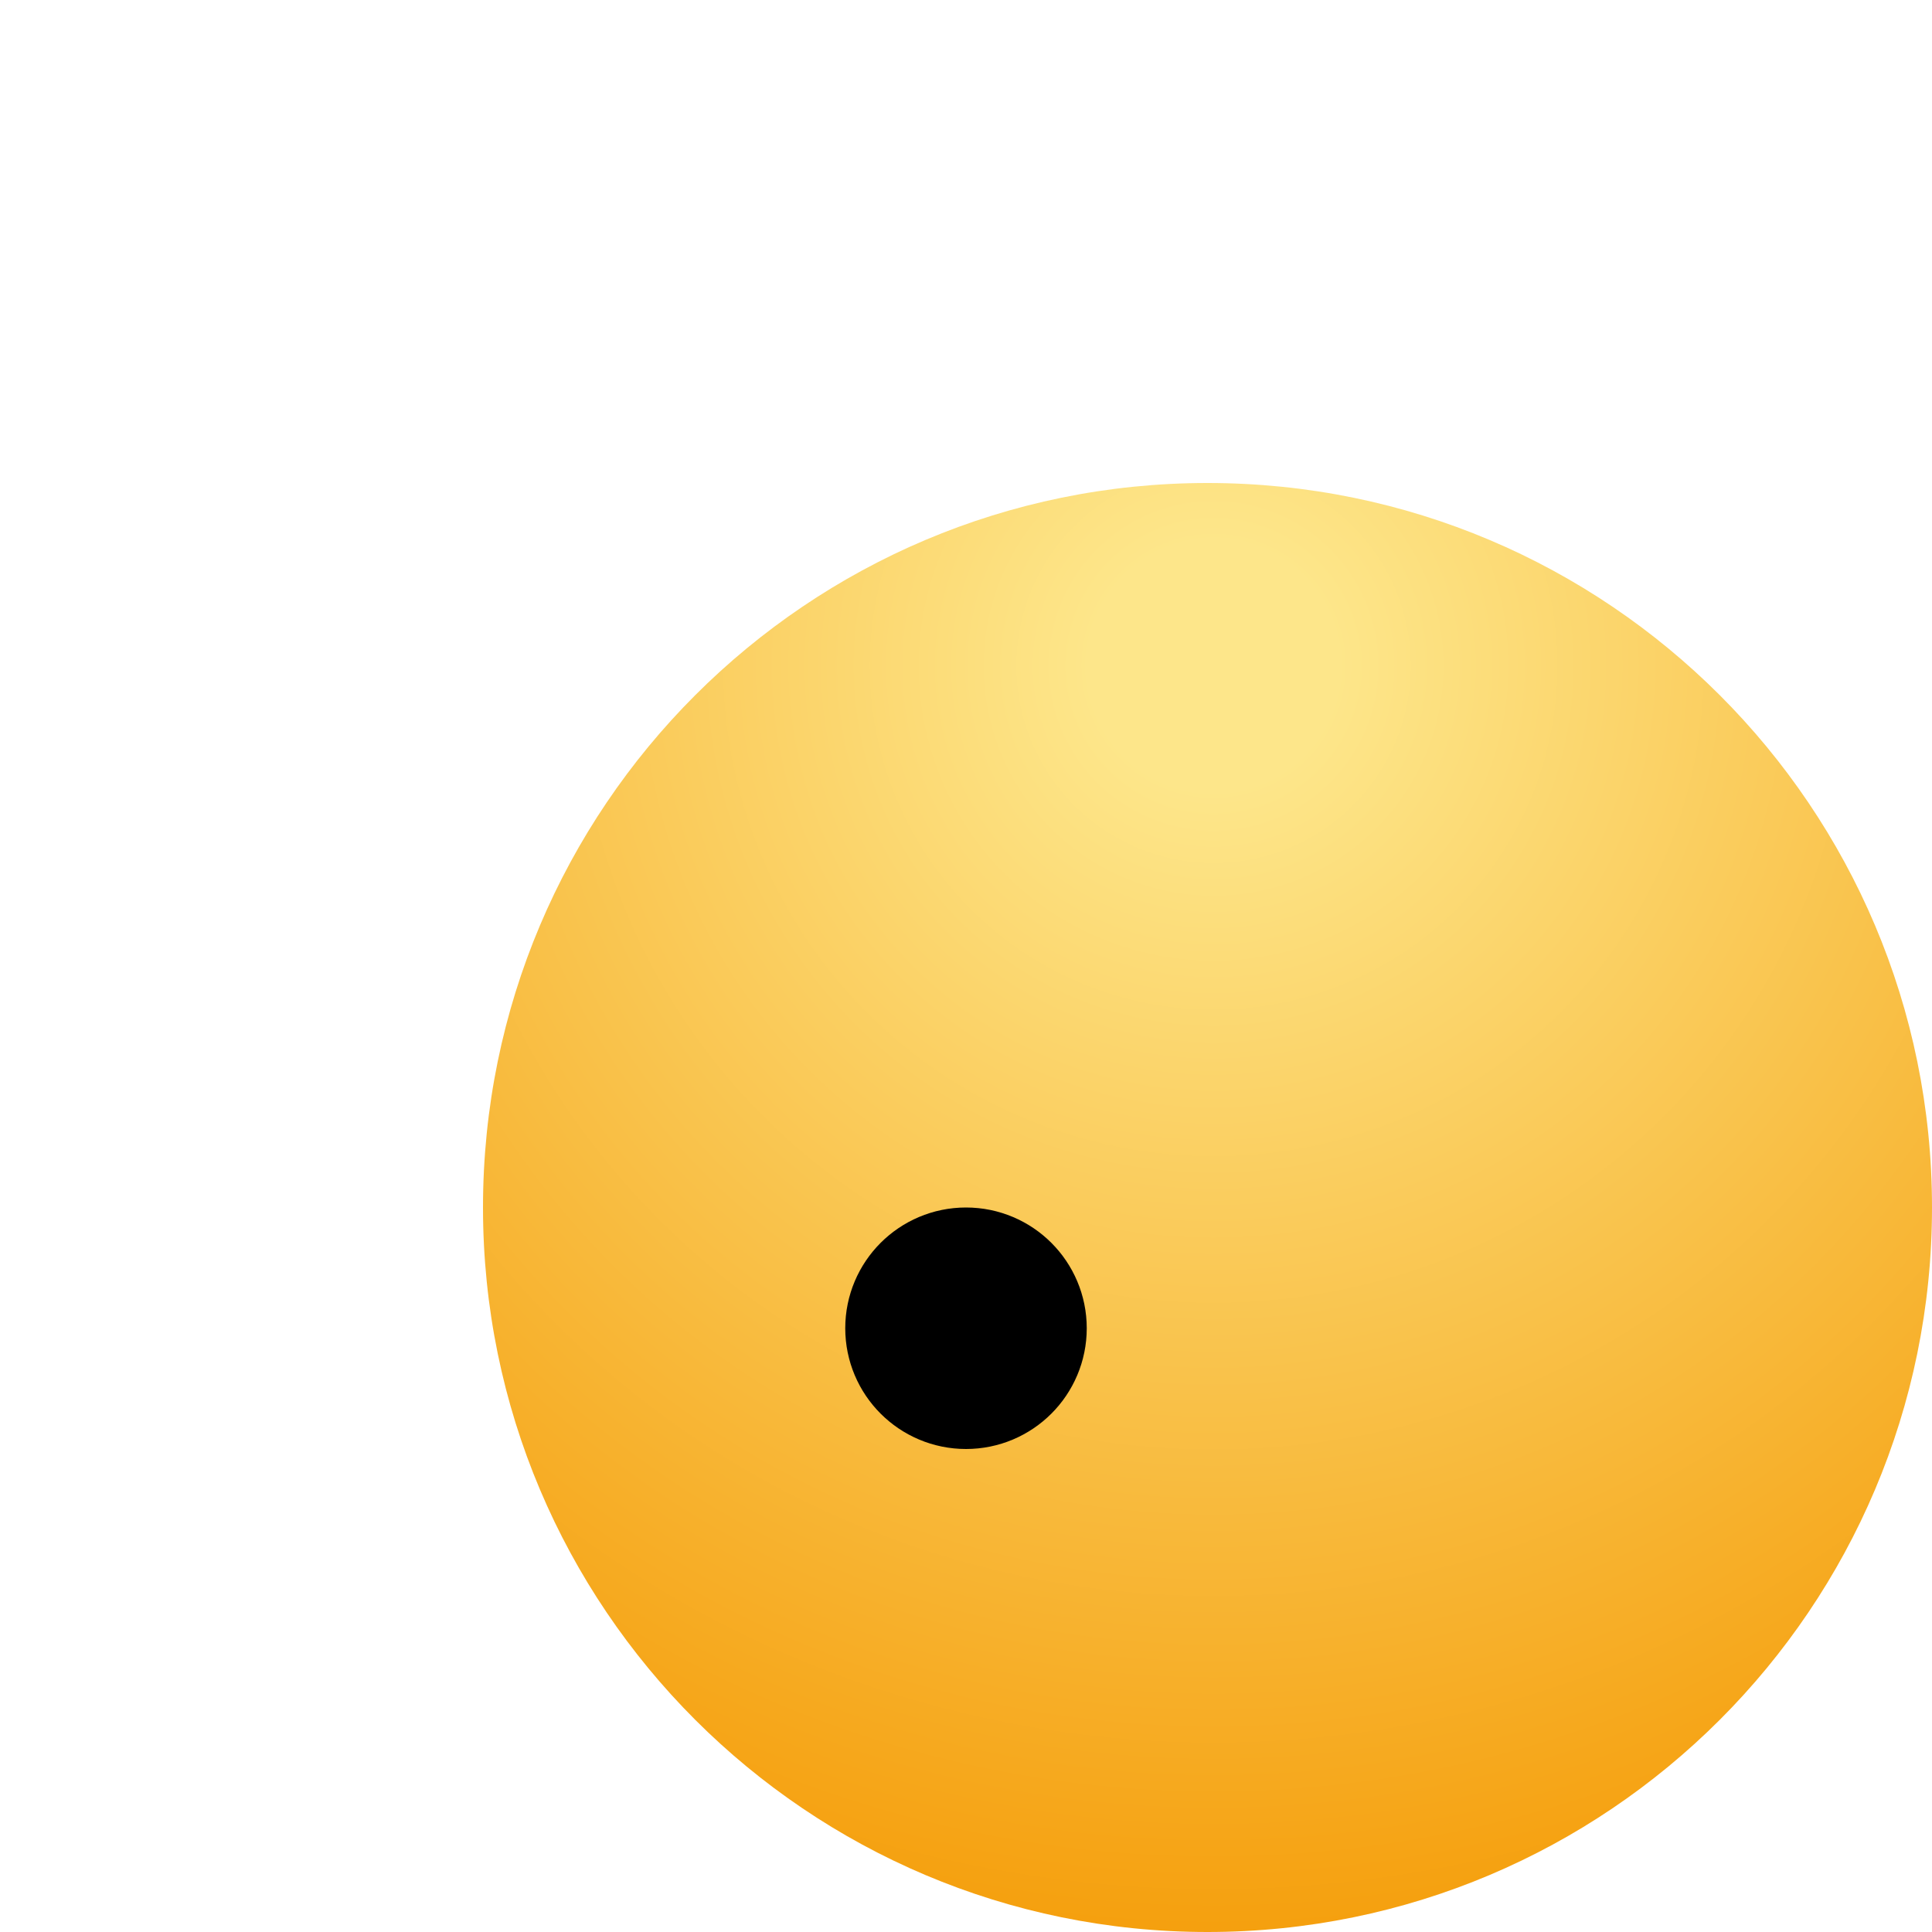
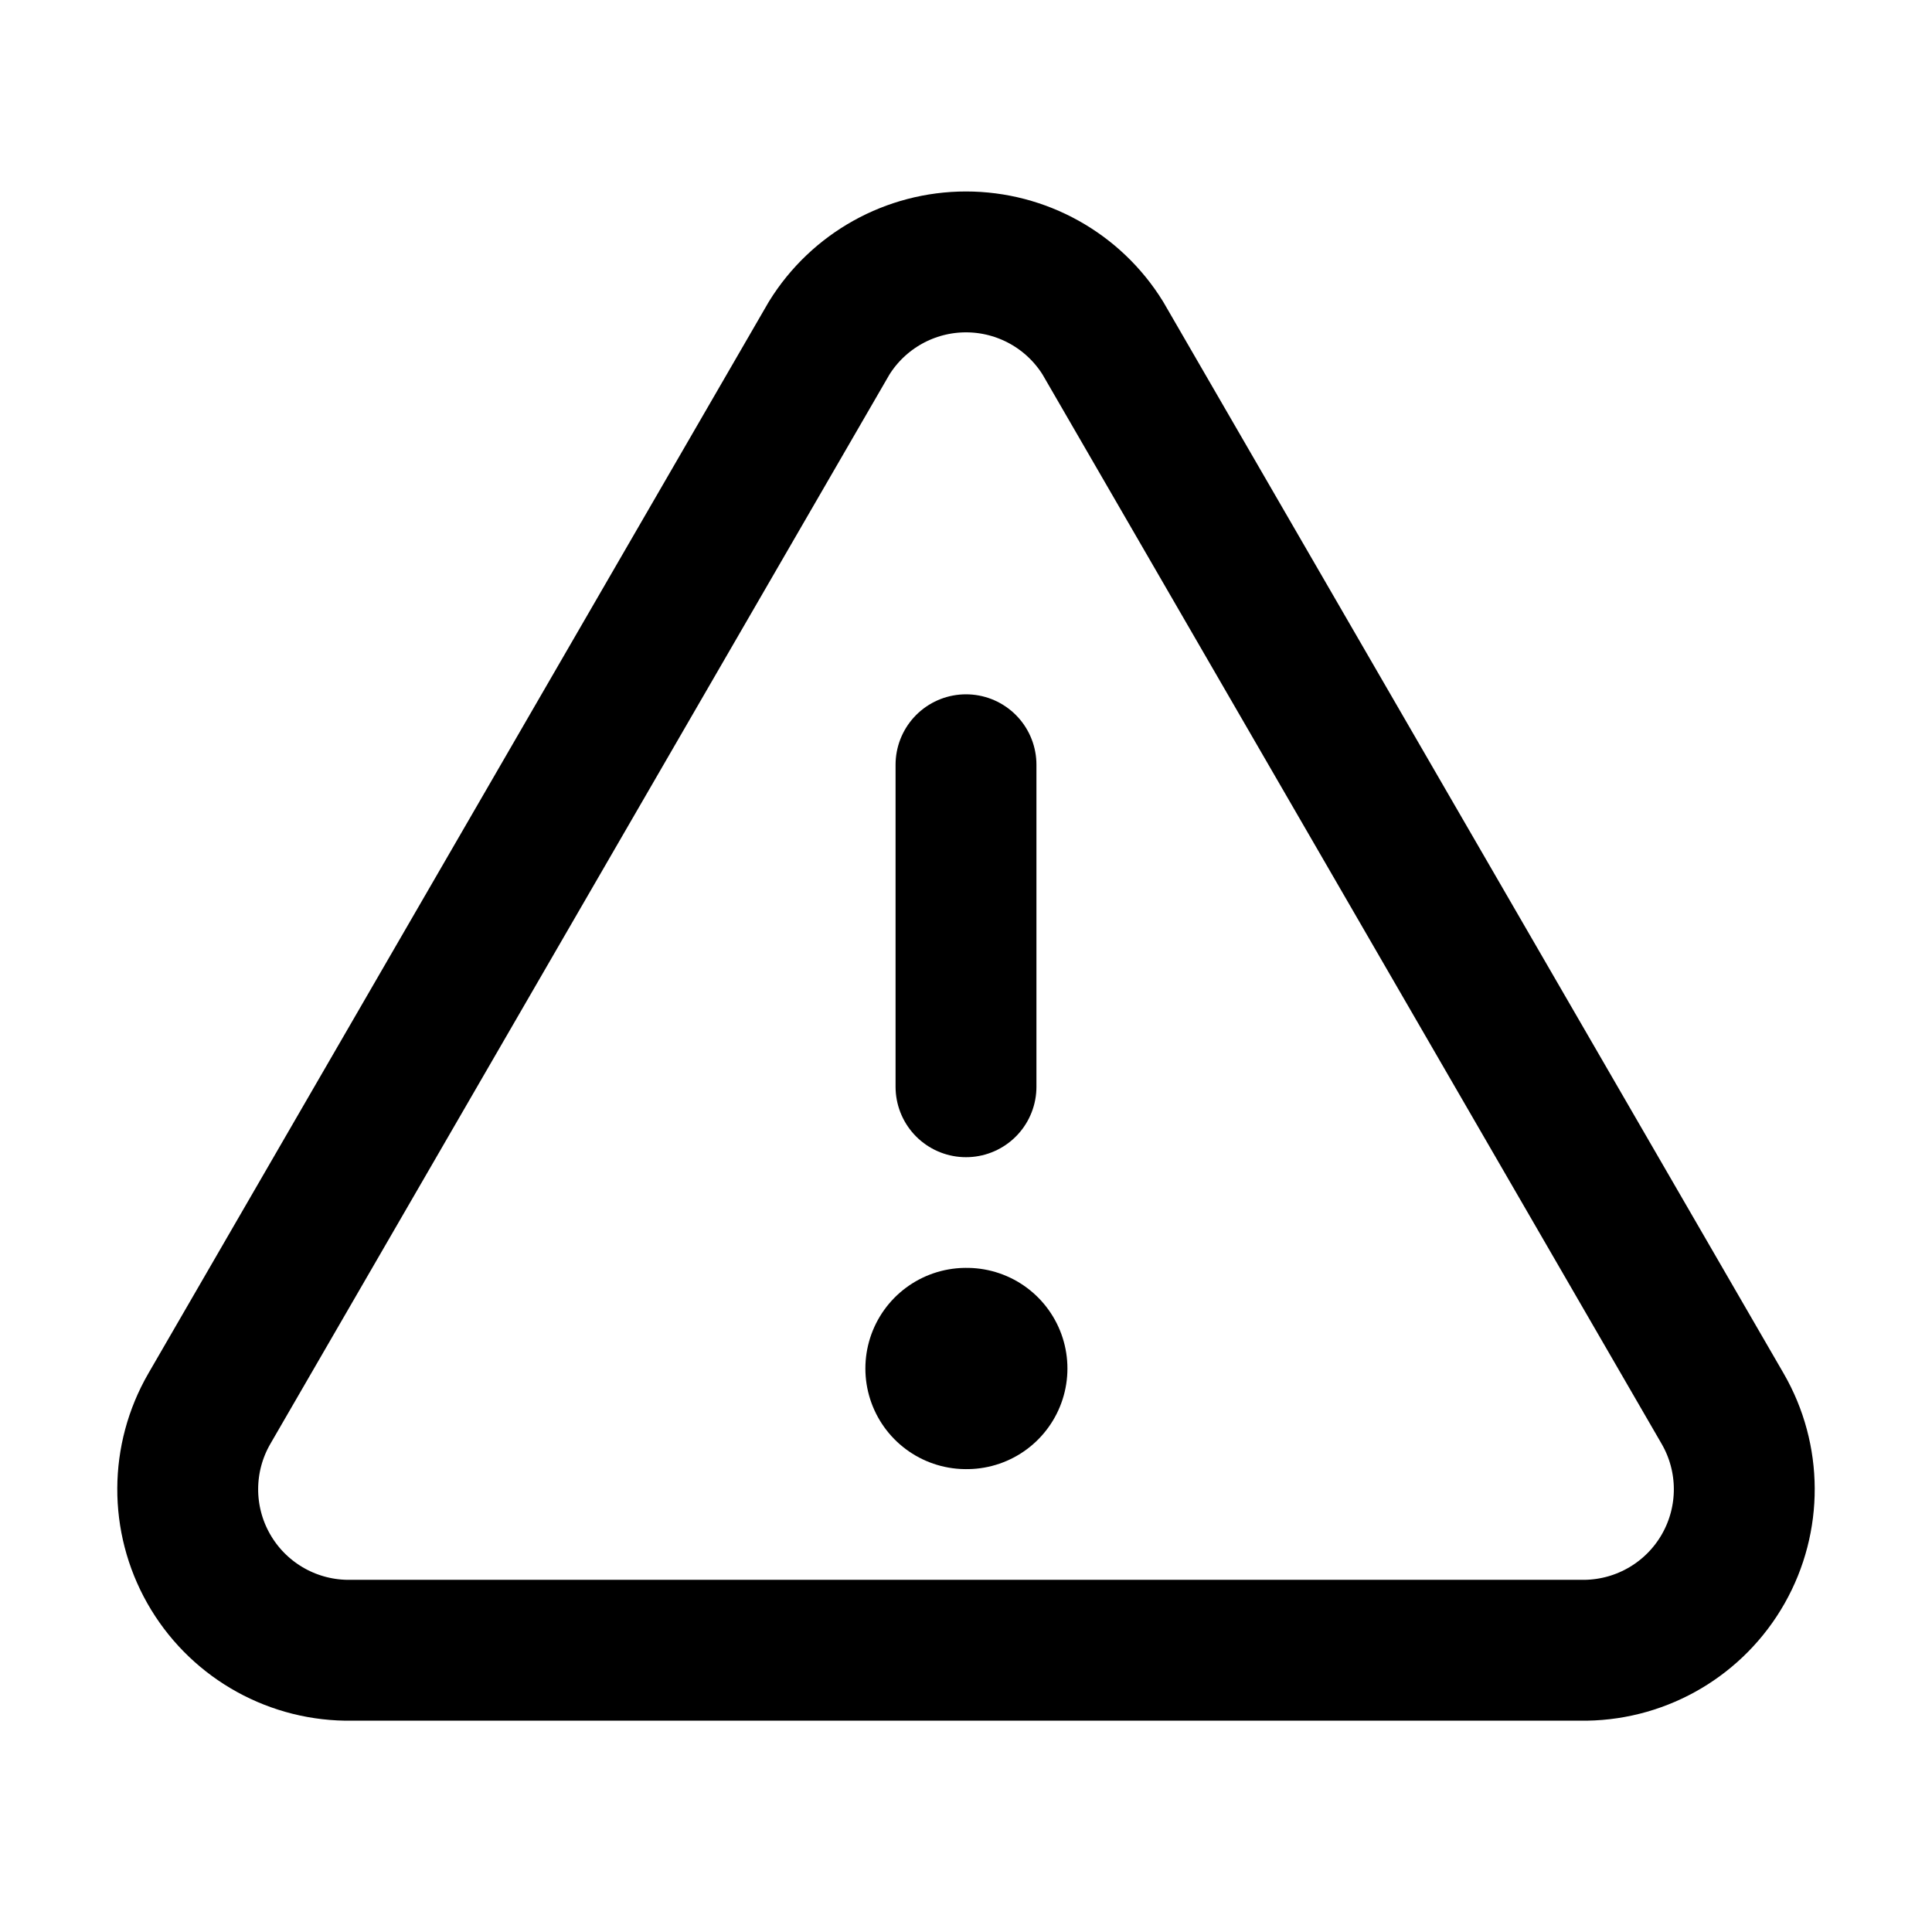
- <svg aria-hidden="true" viewBox="0 0 32 32" fill="none" class="icon icon-warning">
-   <defs>
-     <radialGradient cx="0" cy="0" r="1" gradientUnits="userSpaceOnUse" id=":S5:-gradient" gradientTransform="rotate(65.924 1.519 20.92) scale(25.7391)">
-       <stop stop-color="#FDE68A" offset=".08" />
-       <stop stop-color="#F59E0B" offset=".837" />
-     </radialGradient>
-   </defs>
-   <g>
-     <circle cx="20" cy="20" r="12" fill="url(#:S5:-gradient)" />
-     <path d="M3 16c0 7.18 5.82 13 13 13s13-5.82 13-13S23.18 3 16 3 3 8.82 3 16Z" fill-opacity="0.5" class="fill-bg stroke-fg" stroke-width="2" stroke-linecap="round" stroke-linejoin="round" />
-     <path d="m15.408 16.509-1.04-5.543a1.66 1.66 0 1 1 3.263 0l-1.039 5.543a.602.602 0 0 1-1.184 0Z" class="fill-fg stroke-fg" stroke-width="2" stroke-linecap="round" stroke-linejoin="round" />
-     <path d="M16 23a1 1 0 1 0 0-2 1 1 0 0 0 0 2Z" fill-opacity="0.5" stroke="currentColor" class="fill-bg stroke-fg" stroke-width="2" stroke-linecap="round" stroke-linejoin="round" />
-   </g>
+ <svg aria-hidden="true" viewBox="0 0 24 24" fill="none" stroke="currentColor" stroke-width="1.75" stroke-linecap="round" stroke-linejoin="round" class="icon icon-warning">
+   <path d="M10.3 4.2L2.6 17.5A2 2 0 0 0 4.3 20.5h15.4a2 2 0 0 0 1.7-3L13.7 4.2a2 2 0 0 0-3.4 0z" />
+   <path d="M12 9.5v4" />
+   <path d="M12 17h.01" stroke-width="2.5" />
</svg>
